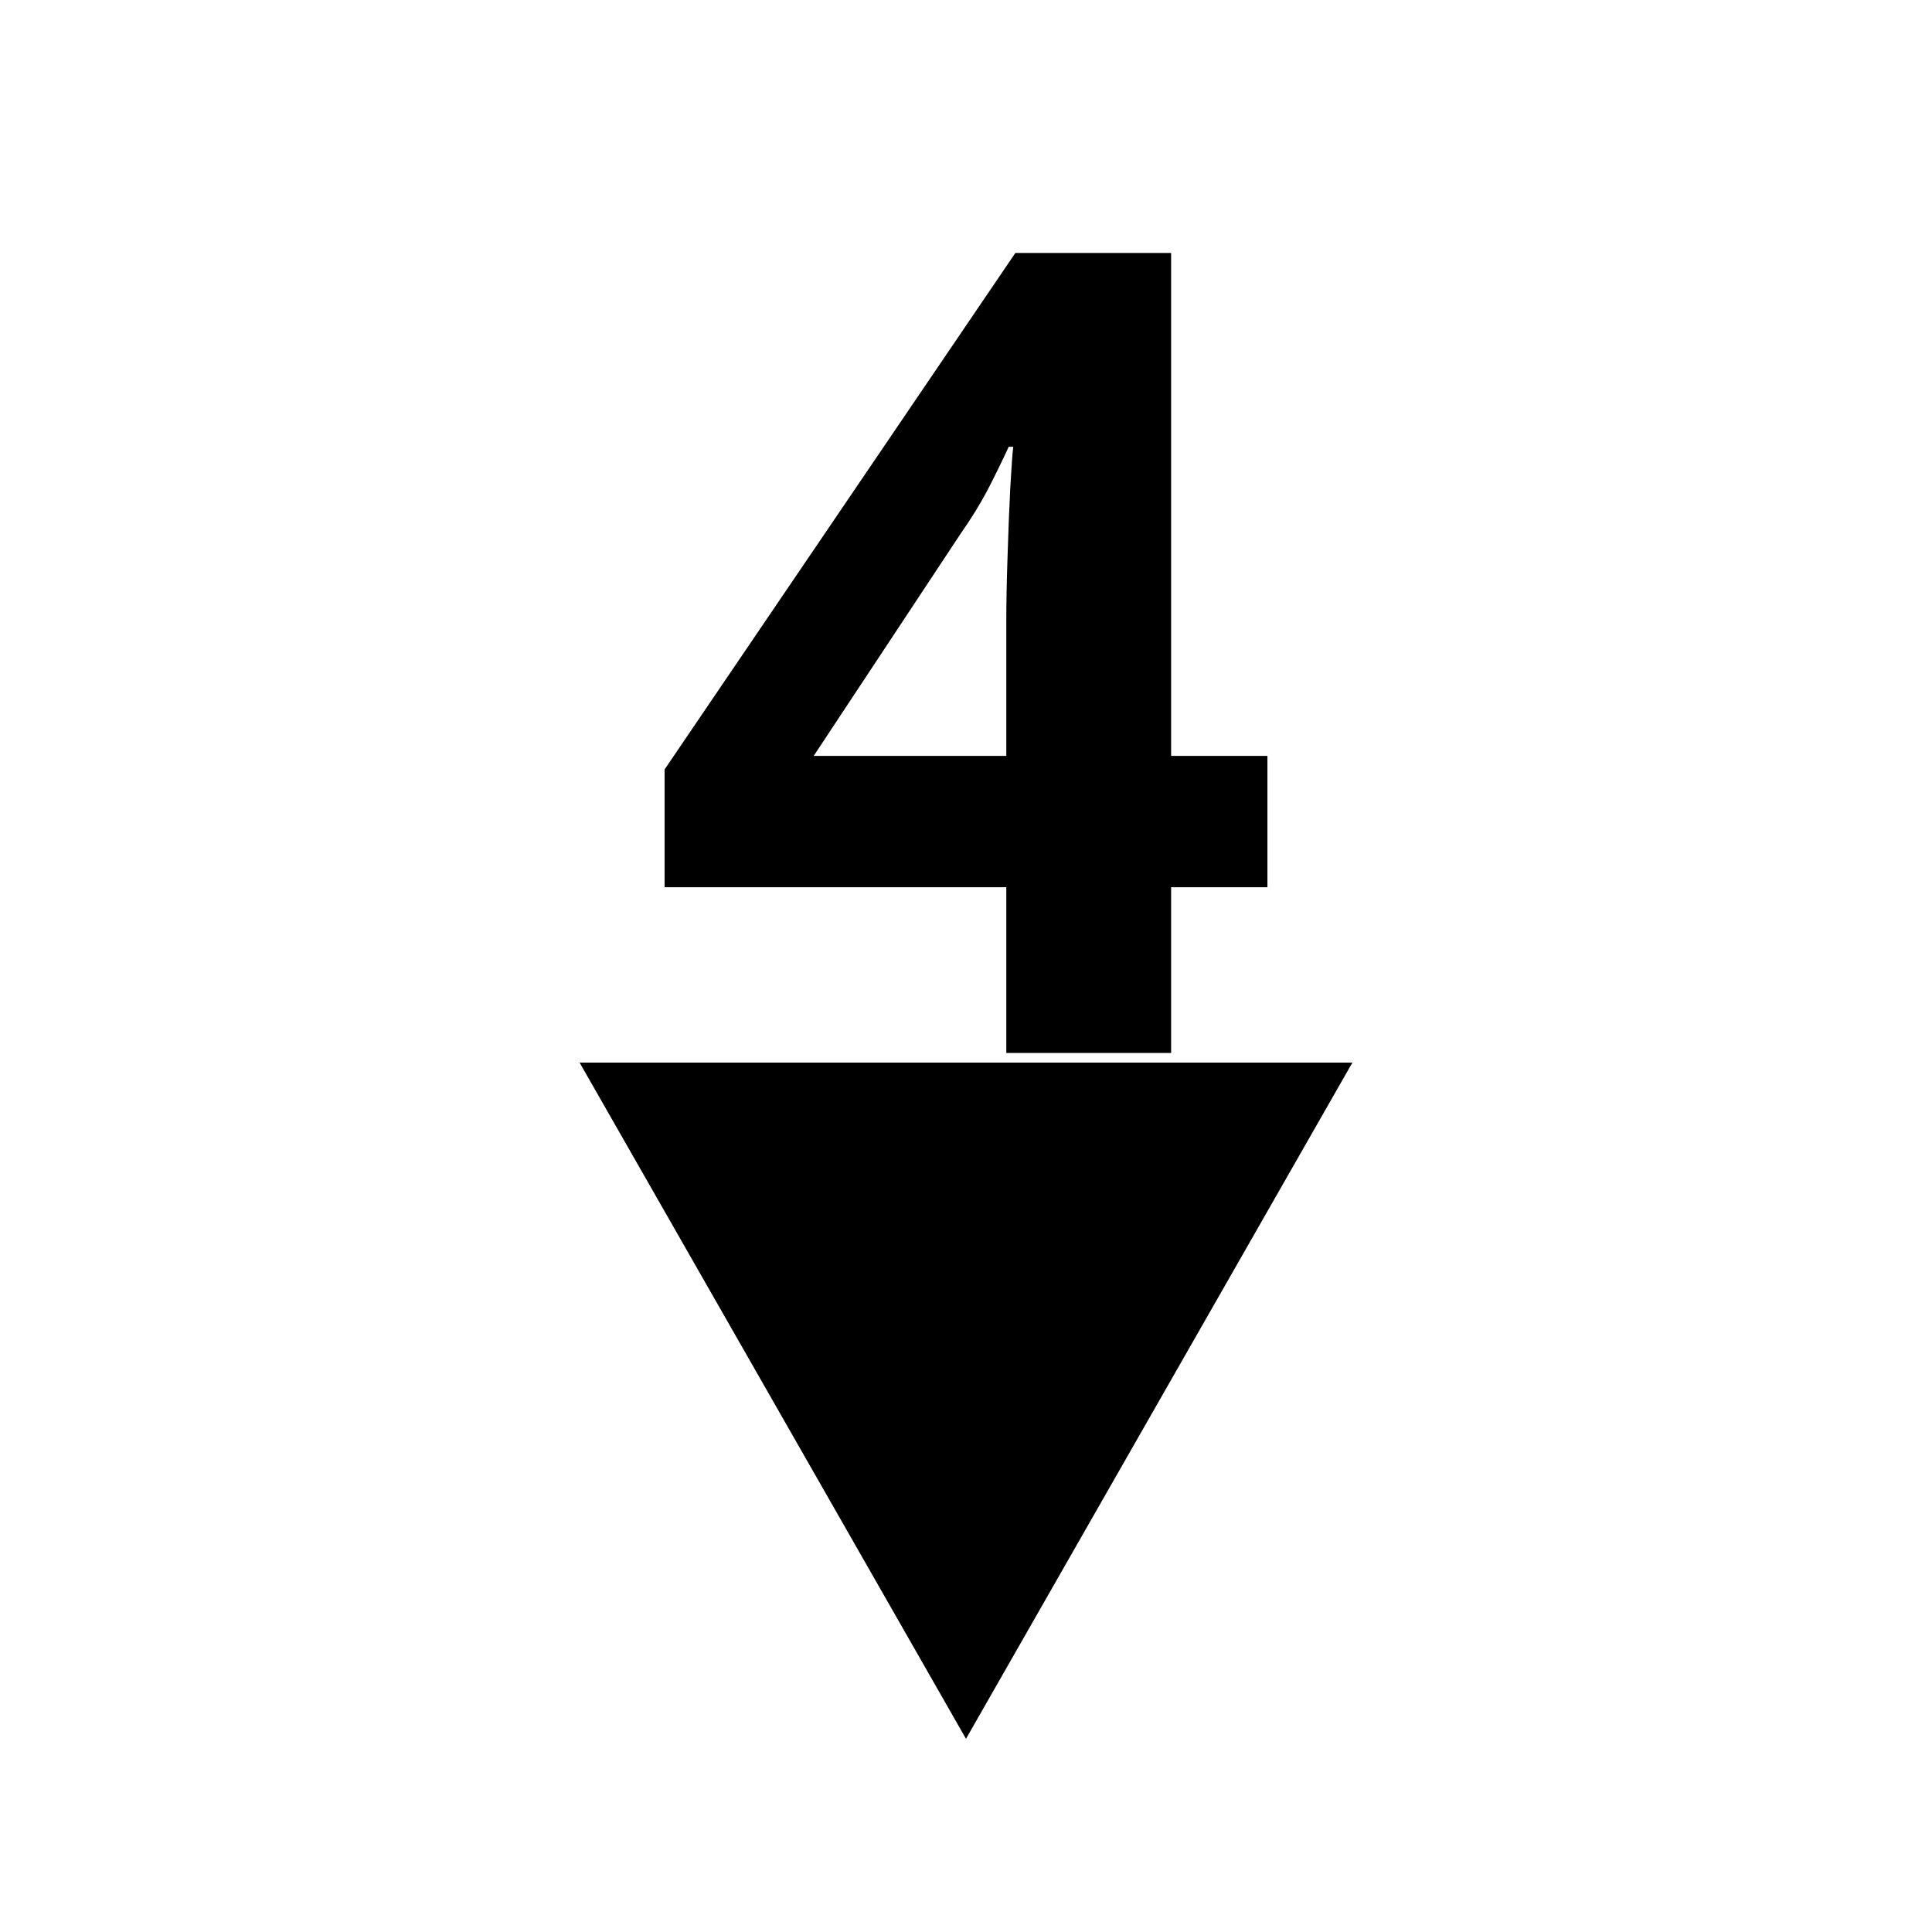
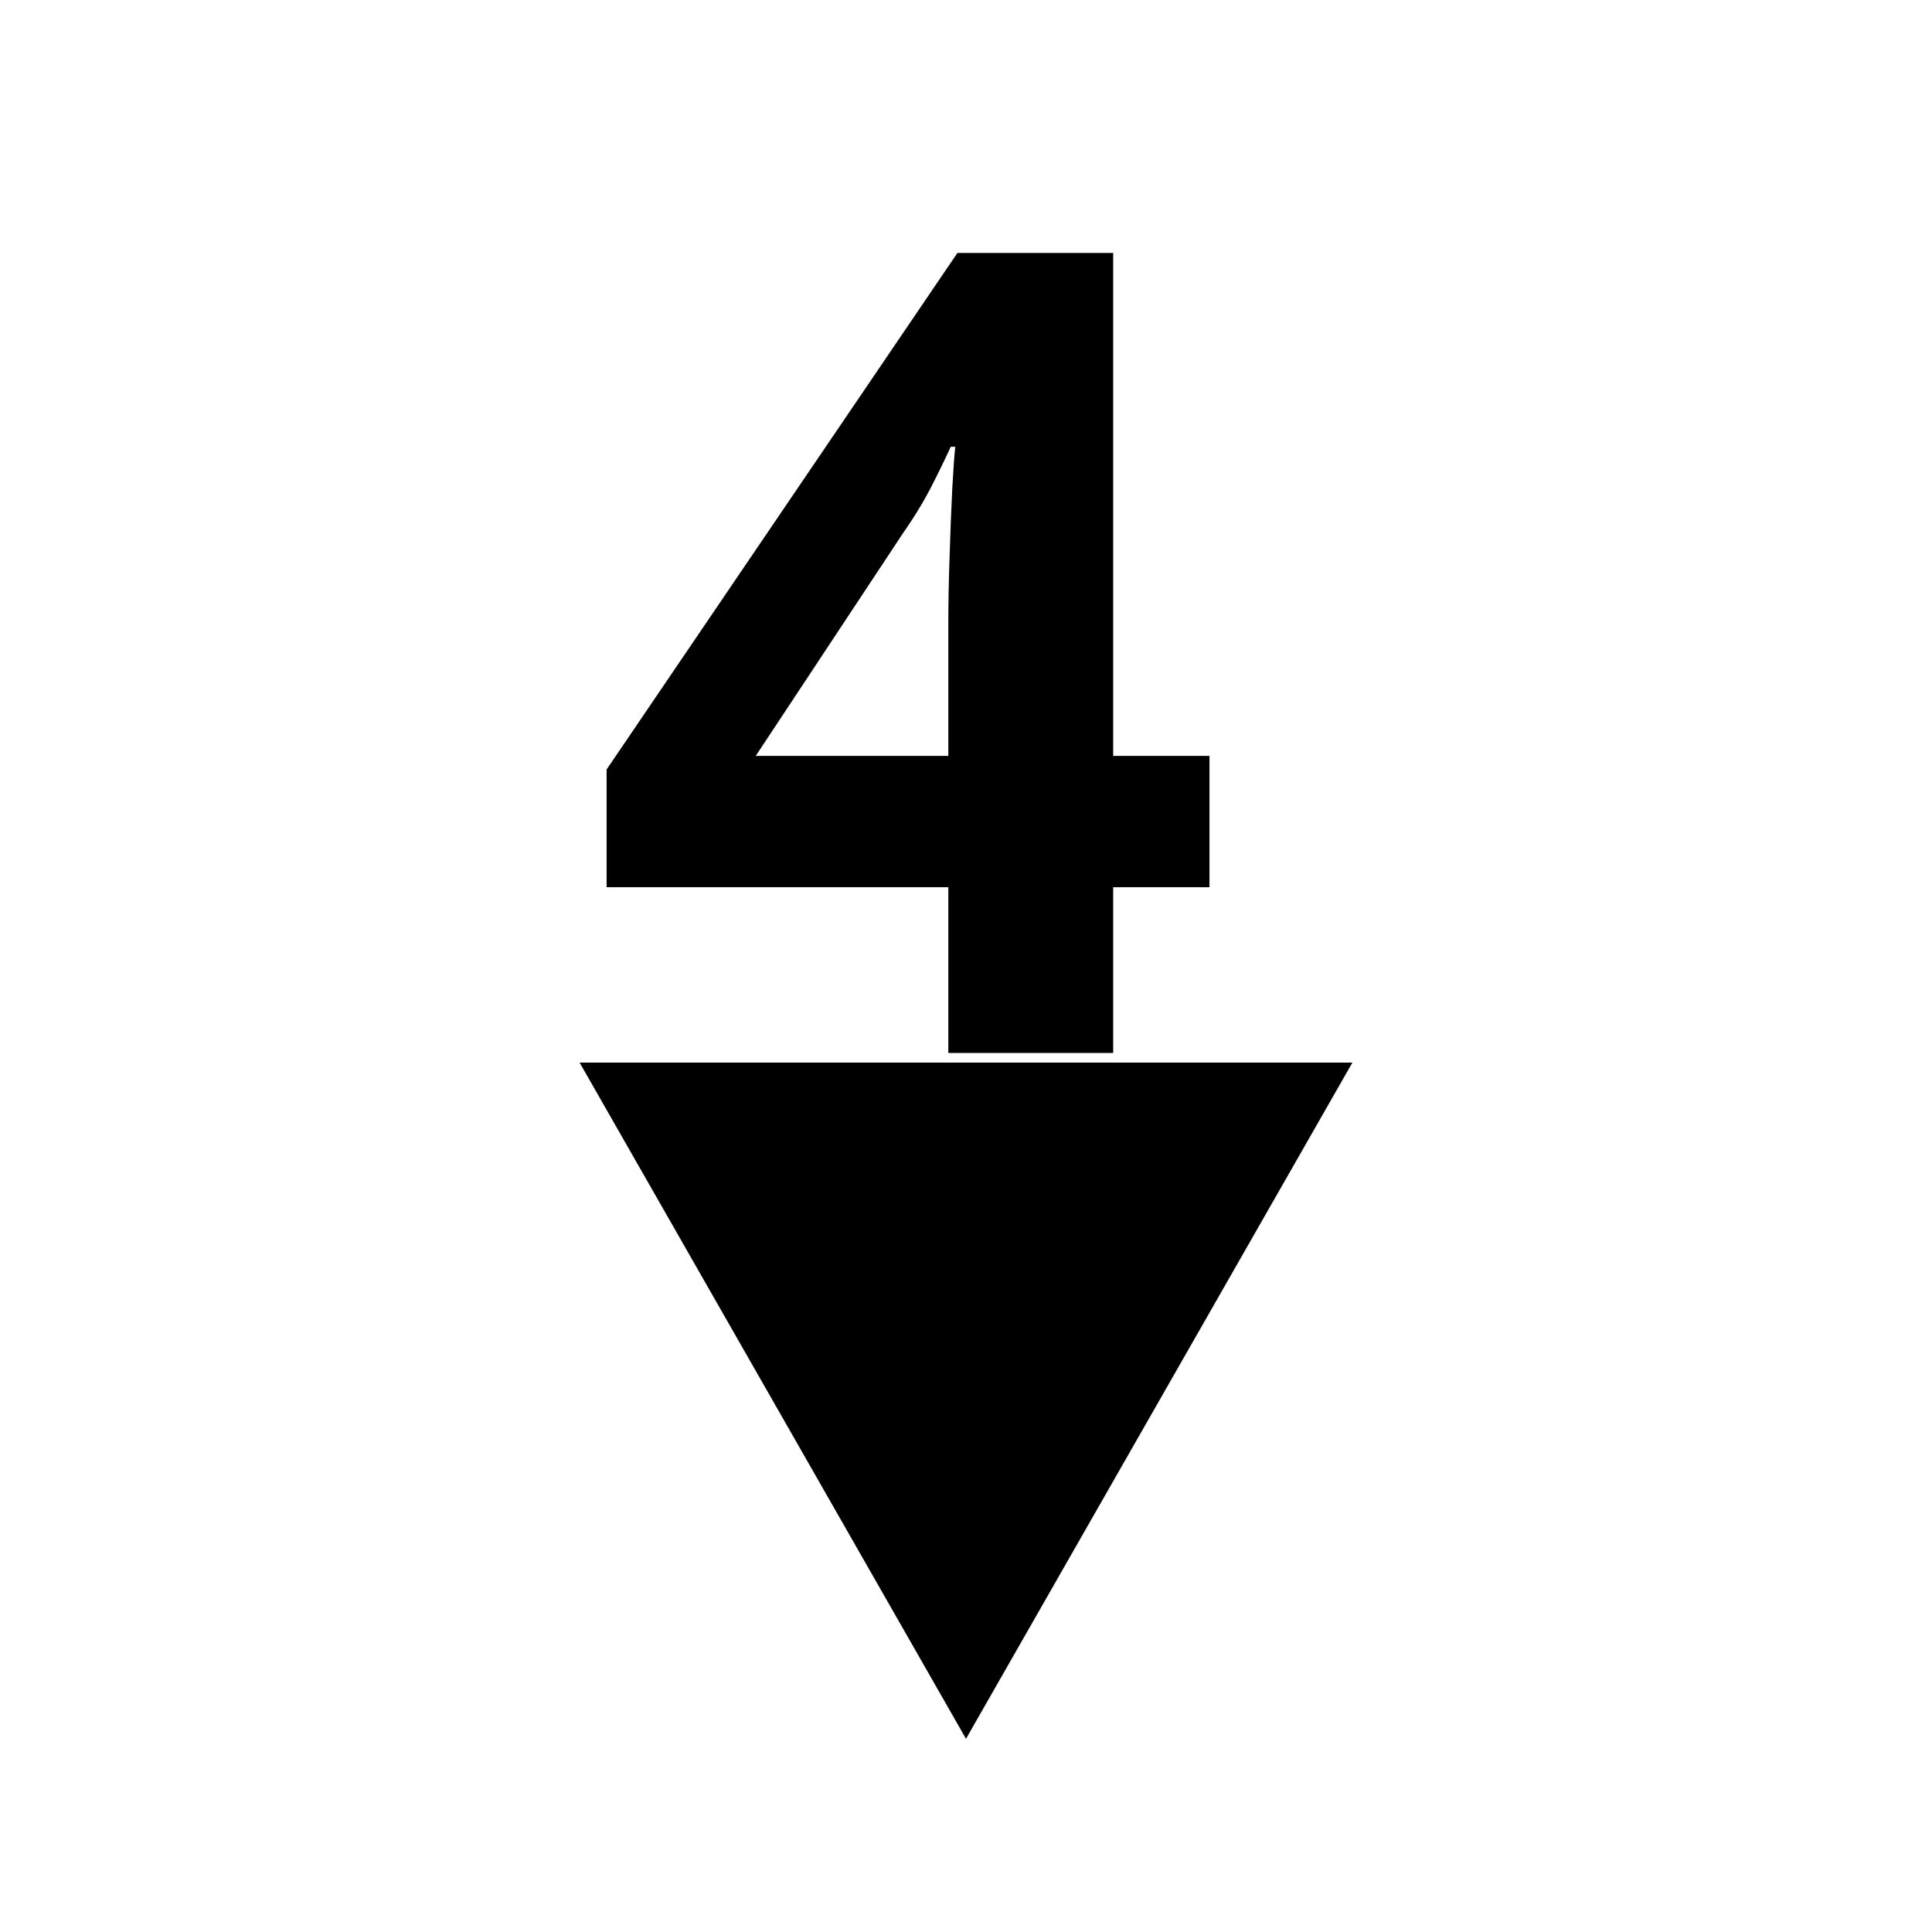
<svg xmlns="http://www.w3.org/2000/svg" xml:space="preserve" style="shape-rendering:geometricPrecision; text-rendering:geometricPrecision; image-rendering:optimizeQuality; fill-rule:evenodd; clip-rule:evenodd" viewBox="0 0 100 100">
  <g id="HM3">
    <circle style="fill: rgb(255, 255, 255); fill-rule: nonzero; opacity: 0.2; " cx="50%" cy="50%" r="45%" />
    <polygon points="30,55 70,55 50,90" style="fill:black;" />
-     <text x="50%" y="32%" text-anchor="middle" dominant-baseline="central" font-family="Amasis MT Medium" letter-spacing="0em" font-size="58" font-style="normal" font-weight="550" style="stroke: none; fill: rgb(0,0,0);">4</text>
+     <text x="47" y="32%" text-anchor="middle" dominant-baseline="central" font-family="Amasis MT Medium" letter-spacing="-6px" font-size="58" font-style="normal" font-weight="550" style="stroke: none; fill: rgb(0,0,0);">4</text>
  </g>
</svg>
